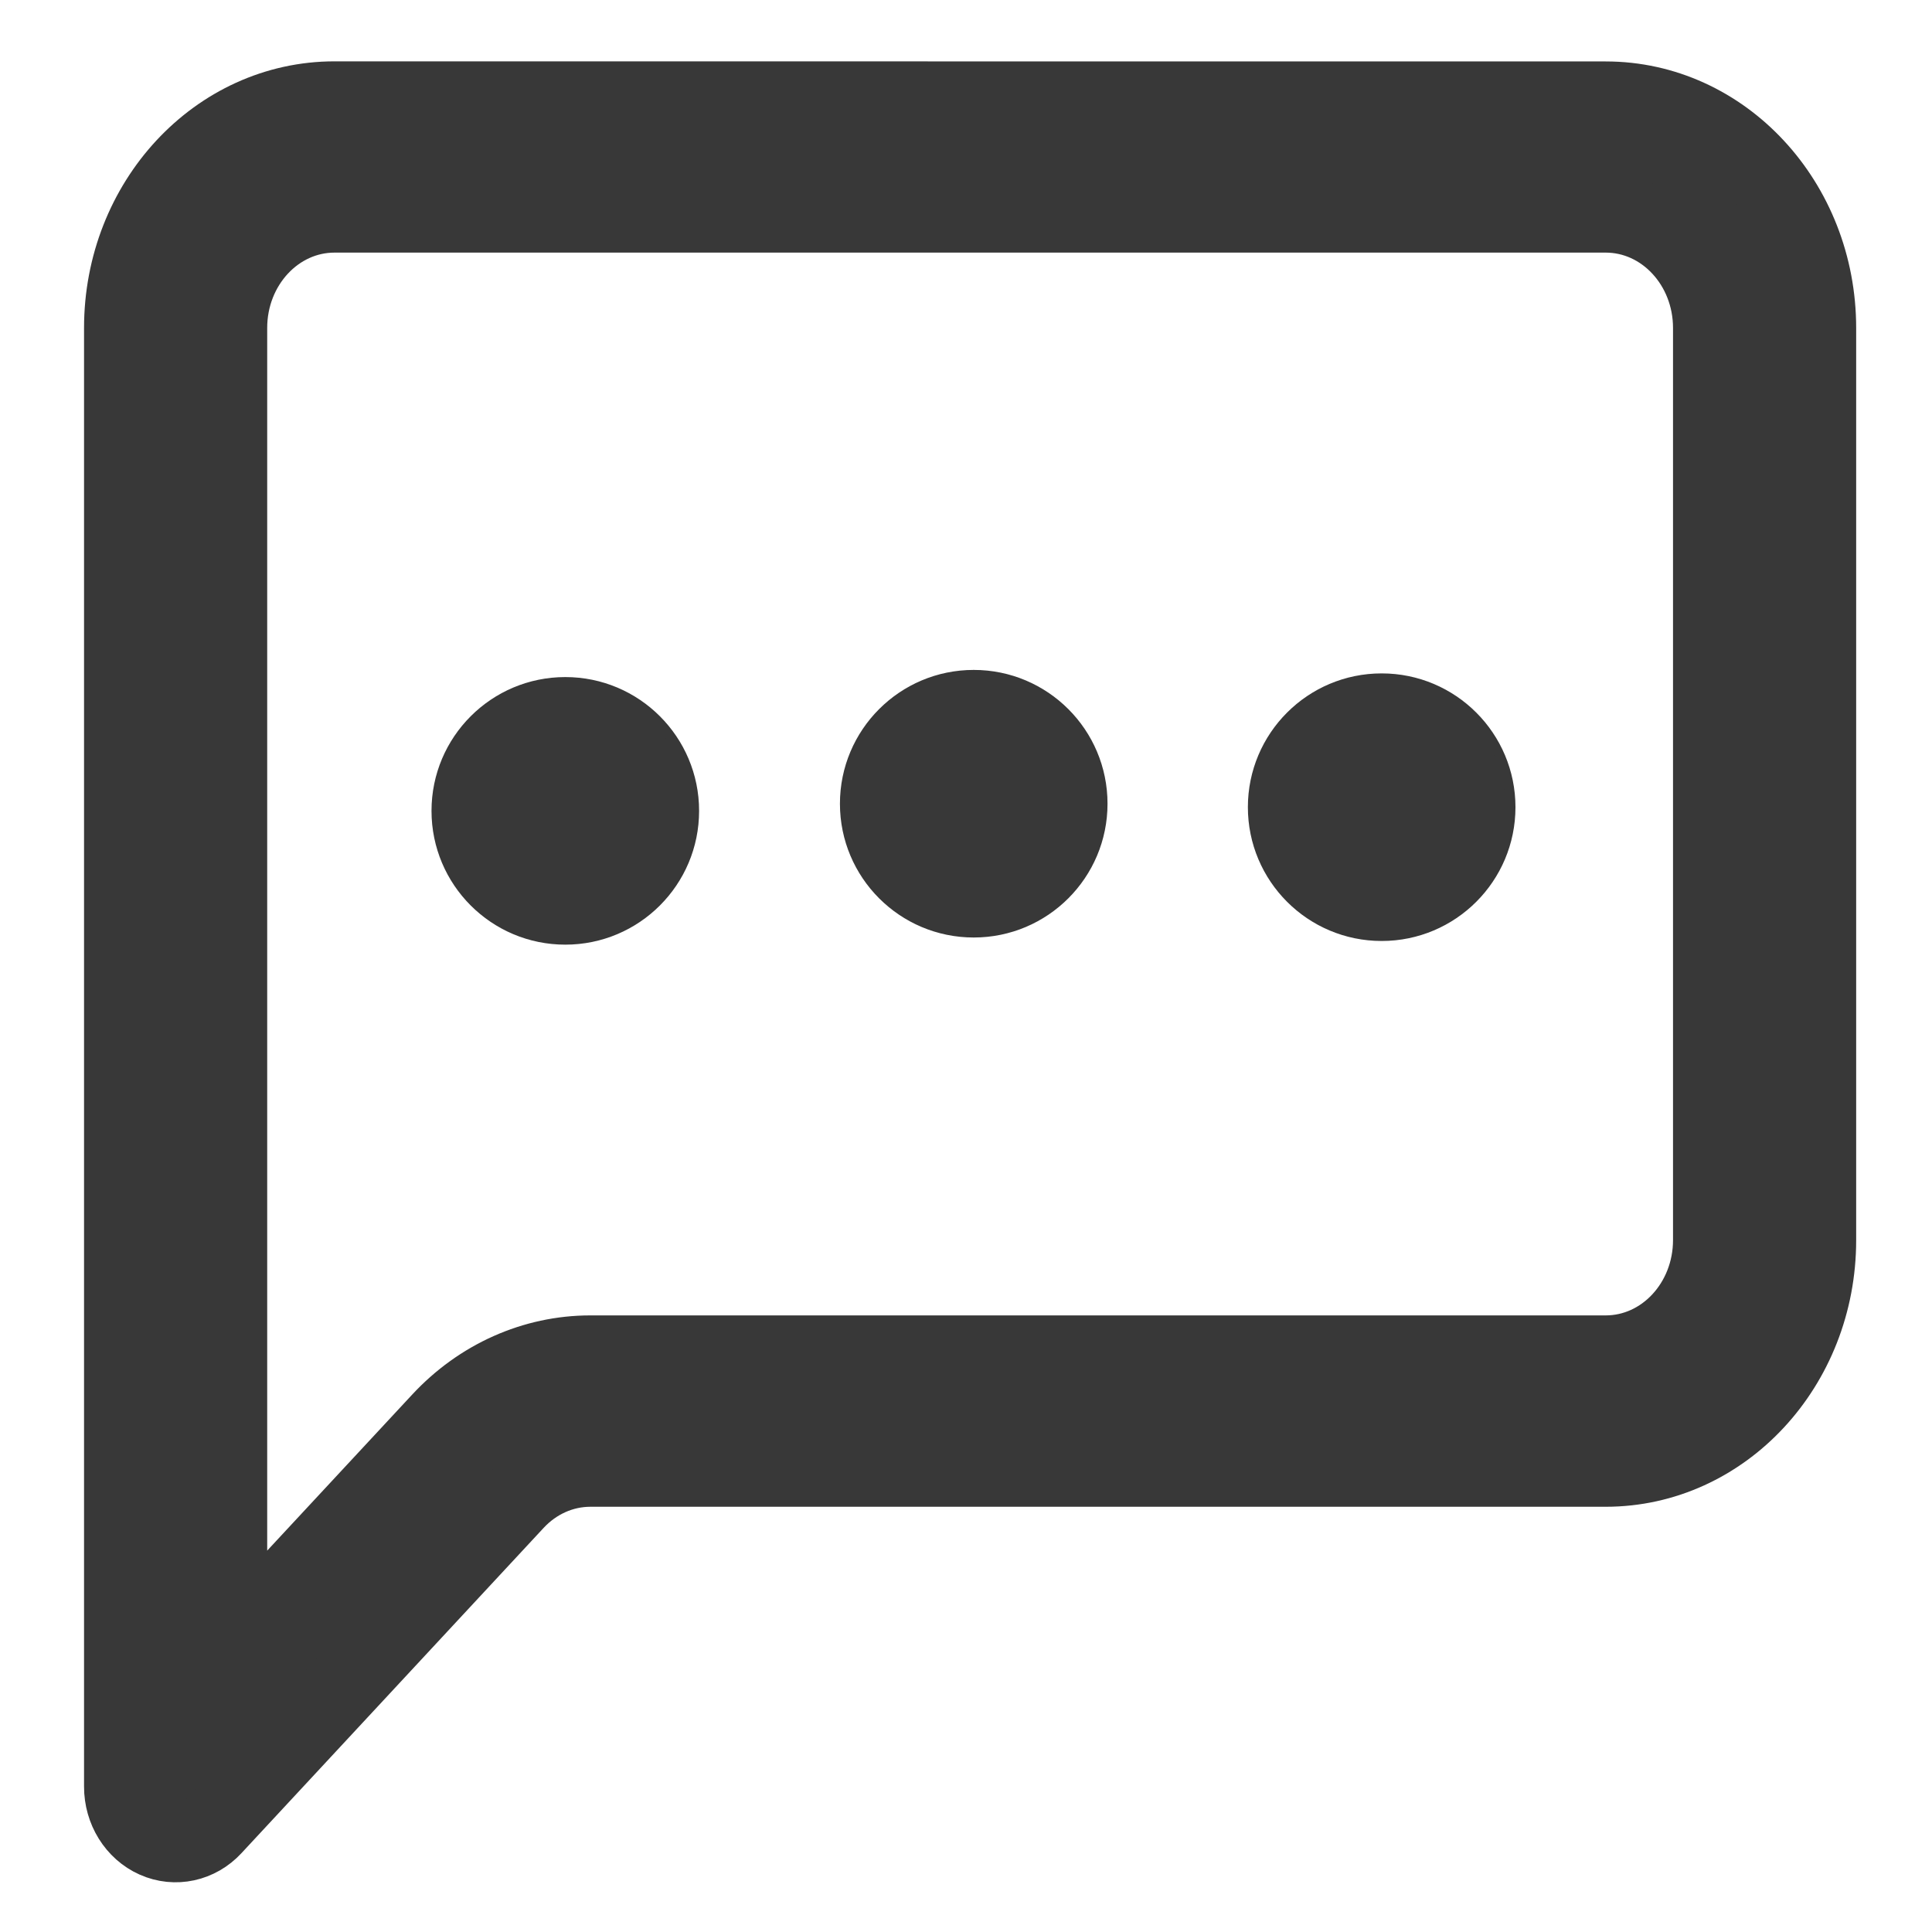
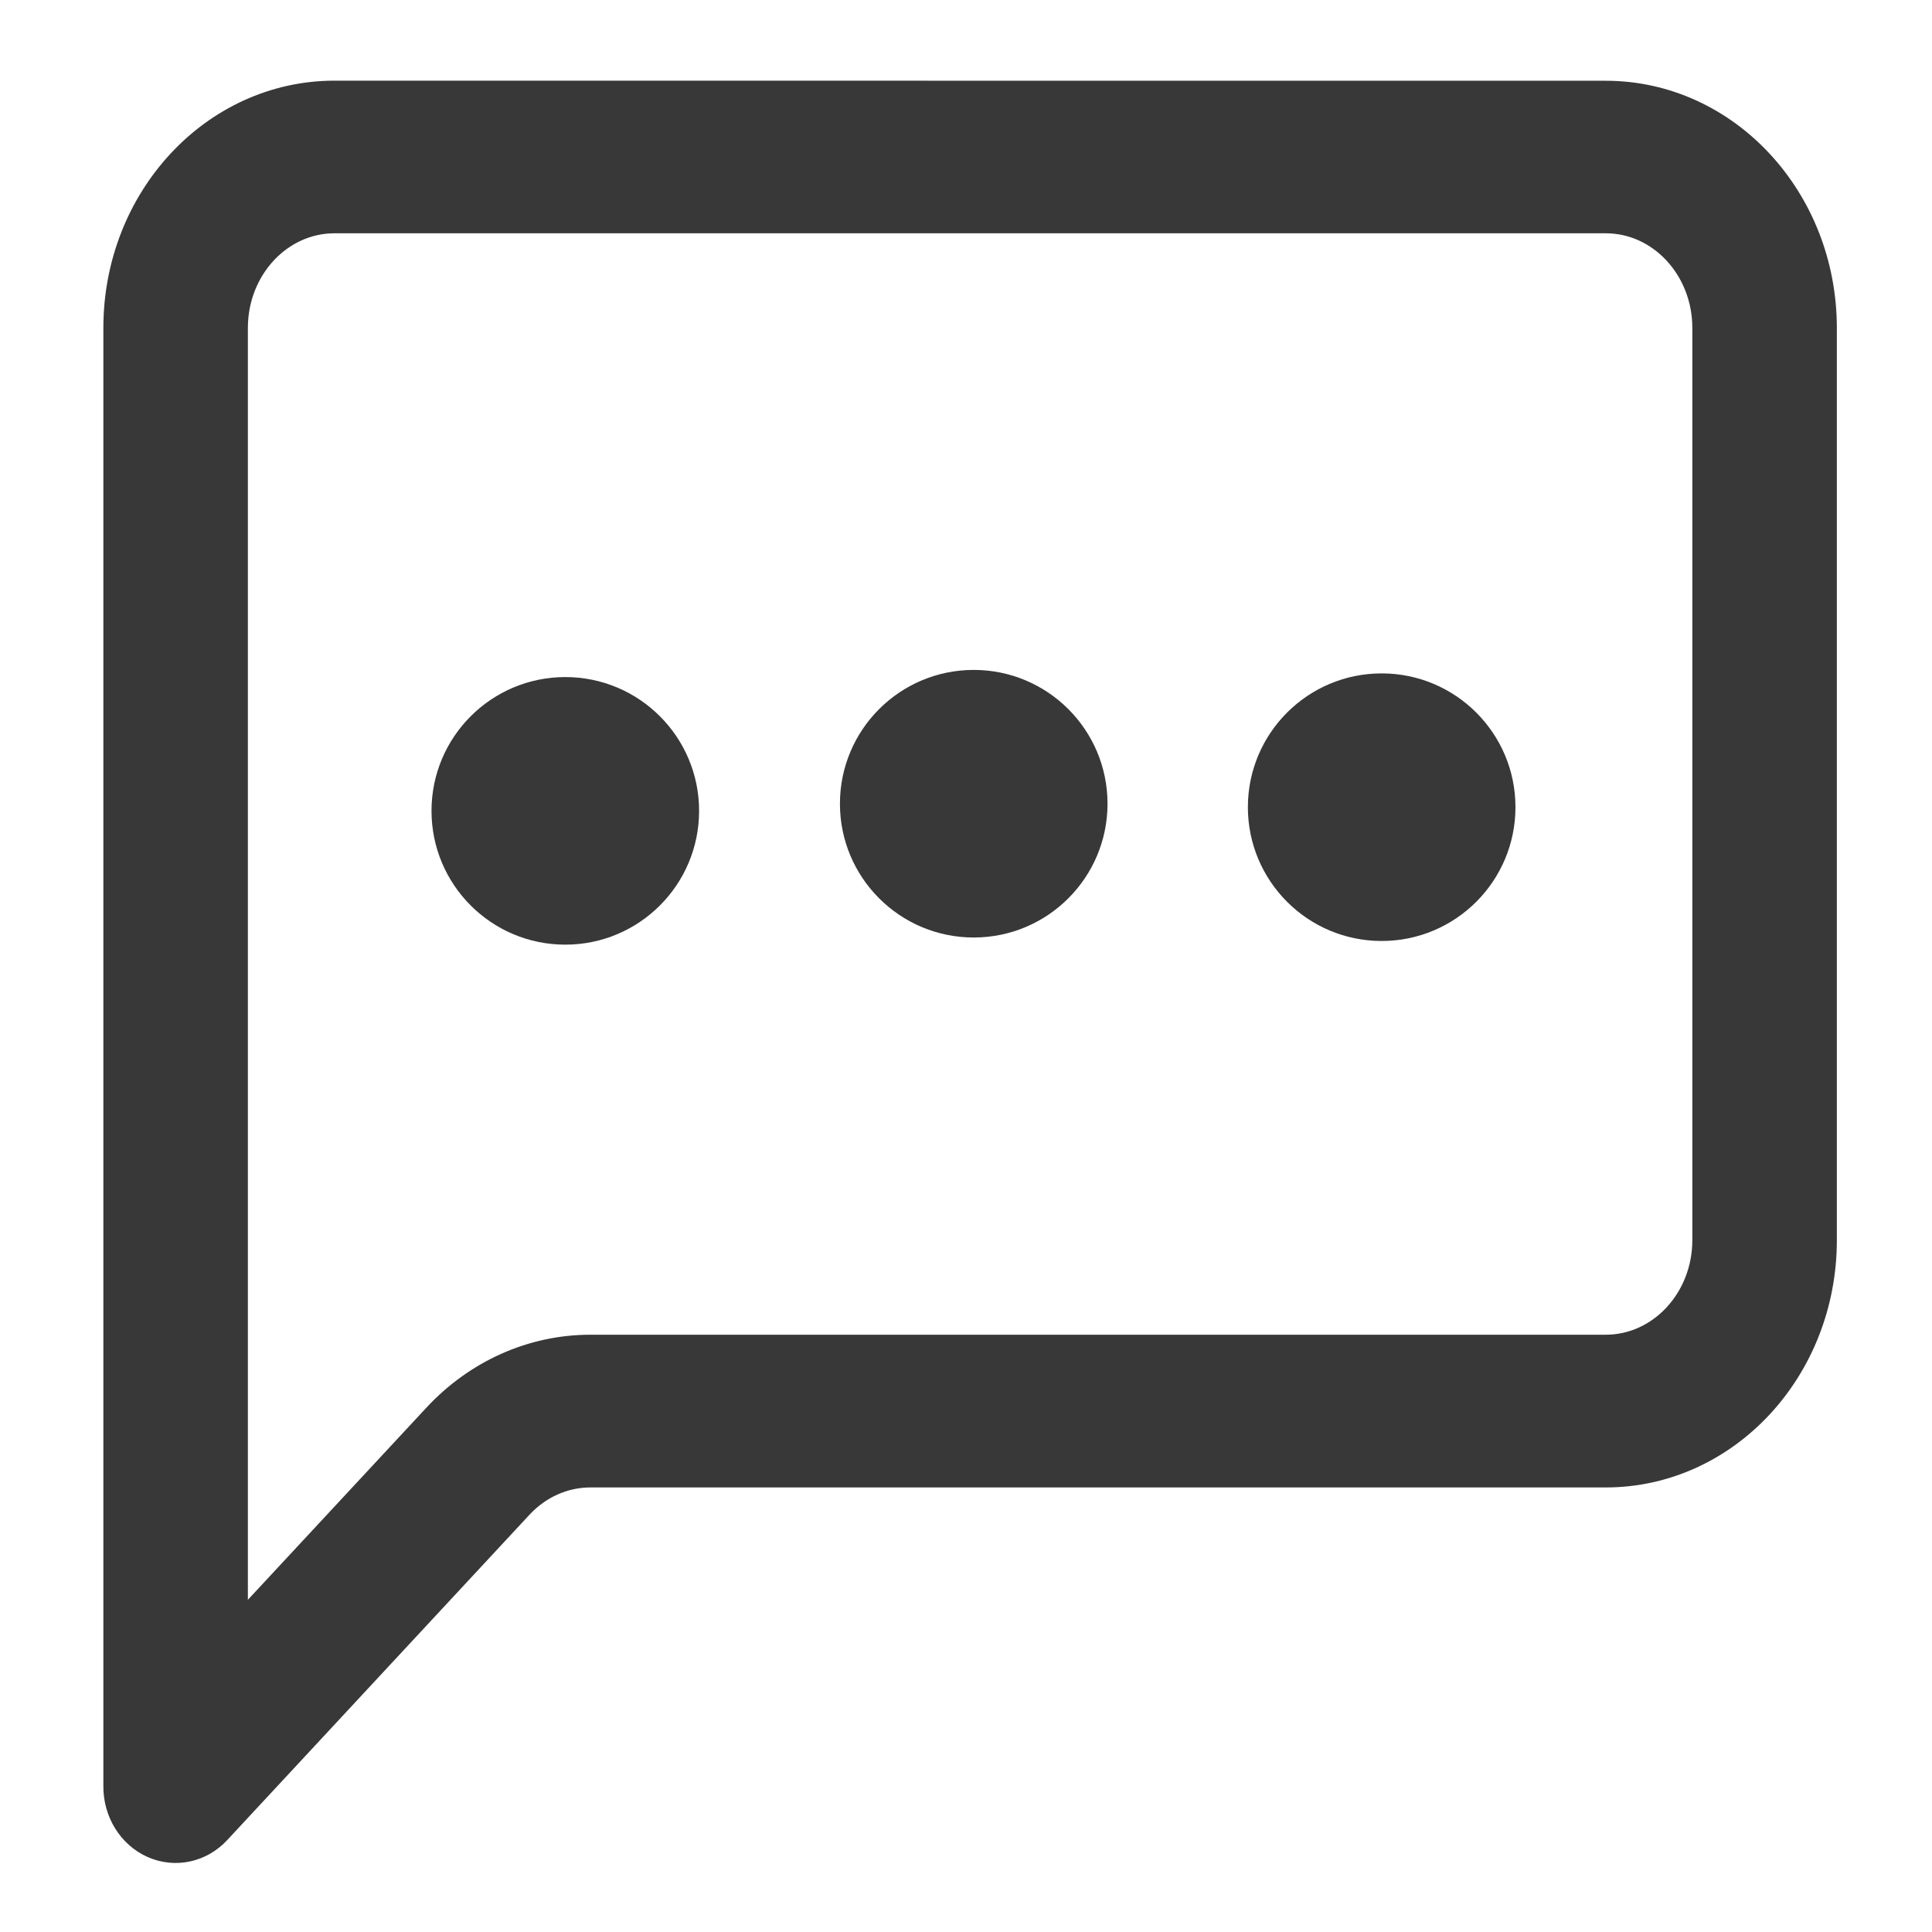
<svg xmlns="http://www.w3.org/2000/svg" width="20" height="20" class="bi bi-chat-left" viewBox="0 0 20 20" version="1.1" id="svg4" style="fill:currentColor">
  <defs id="defs8" />
-   <path d="m 16.622,2.215 a 1.097,1.18 0 0 1 1.097,1.18 v 9.442 a 1.097,1.18 0 0 1 -1.097,1.18 H 6.11 A 2.193,2.36 0 0 0 4.56,14.709 L 2.366,17.07 V 3.396 A 1.097,1.18 0 0 1 3.463,2.215 Z M 3.463,1.035 A 2.193,2.36 0 0 0 1.27,3.396 V 18.494 a 0.548,0.59 0 0 0 0.937,0.417 L 5.335,15.544 a 1.097,1.18 0 0 1 0.775,-0.346 H 16.622 a 2.193,2.36 0 0 0 2.193,-2.36 V 3.396 a 2.193,2.36 0 0 0 -2.193,-2.36 z" id="path2" style="fill:#383838;fill-opacity:1;stroke:#383838;stroke-width:0.8;stroke-miterlimit:4;stroke-dasharray:none;stroke-opacity:1" />
+   <path d="m 16.622,2.215 a 1.097,1.18 0 0 1 1.097,1.18 v 9.442 a 1.097,1.18 0 0 1 -1.097,1.18 H 6.11 A 2.193,2.36 0 0 0 4.56,14.709 L 2.366,17.07 V 3.396 A 1.097,1.18 0 0 1 3.463,2.215 Z M 3.463,1.035 A 2.193,2.36 0 0 0 1.27,3.396 V 18.494 a 0.548,0.59 0 0 0 0.937,0.417 L 5.335,15.544 a 1.097,1.18 0 0 1 0.775,-0.346 H 16.622 a 2.193,2.36 0 0 0 2.193,-2.36 V 3.396 a 2.193,2.36 0 0 0 -2.193,-2.36 z" id="path2" style="fill:#383838;fill-opacity:1;stroke:#383838;stroke-width:0.4;stroke-miterlimit:4;stroke-dasharray:none;stroke-opacity:1" />
  <ellipse style="fill:#383838;fill-opacity:1;stroke:#383838;stroke-width:0.102;stroke-linecap:round;stroke-linejoin:round;stroke-miterlimit:10;stroke-dasharray:none;stroke-opacity:1;paint-order:markers fill stroke" id="path2265" cx="5.852" cy="8.394" rx="1.334" ry="1.334" />
  <ellipse cy="8.32" cx="10.08" id="path2265-8" style="fill:#383838;fill-opacity:1;stroke:#383838;stroke-width:0.102;stroke-linecap:round;stroke-linejoin:round;stroke-miterlimit:10;stroke-dasharray:none;stroke-opacity:1;paint-order:markers fill stroke" rx="1.334" ry="1.334" />
  <ellipse style="fill:#383838;fill-opacity:1;stroke:#383838;stroke-width:0.102;stroke-linecap:round;stroke-linejoin:round;stroke-miterlimit:10;stroke-dasharray:none;stroke-opacity:1;paint-order:markers fill stroke" id="path2265-8-3" cx="14.303" cy="8.356" rx="1.334" ry="1.334" />
</svg>
